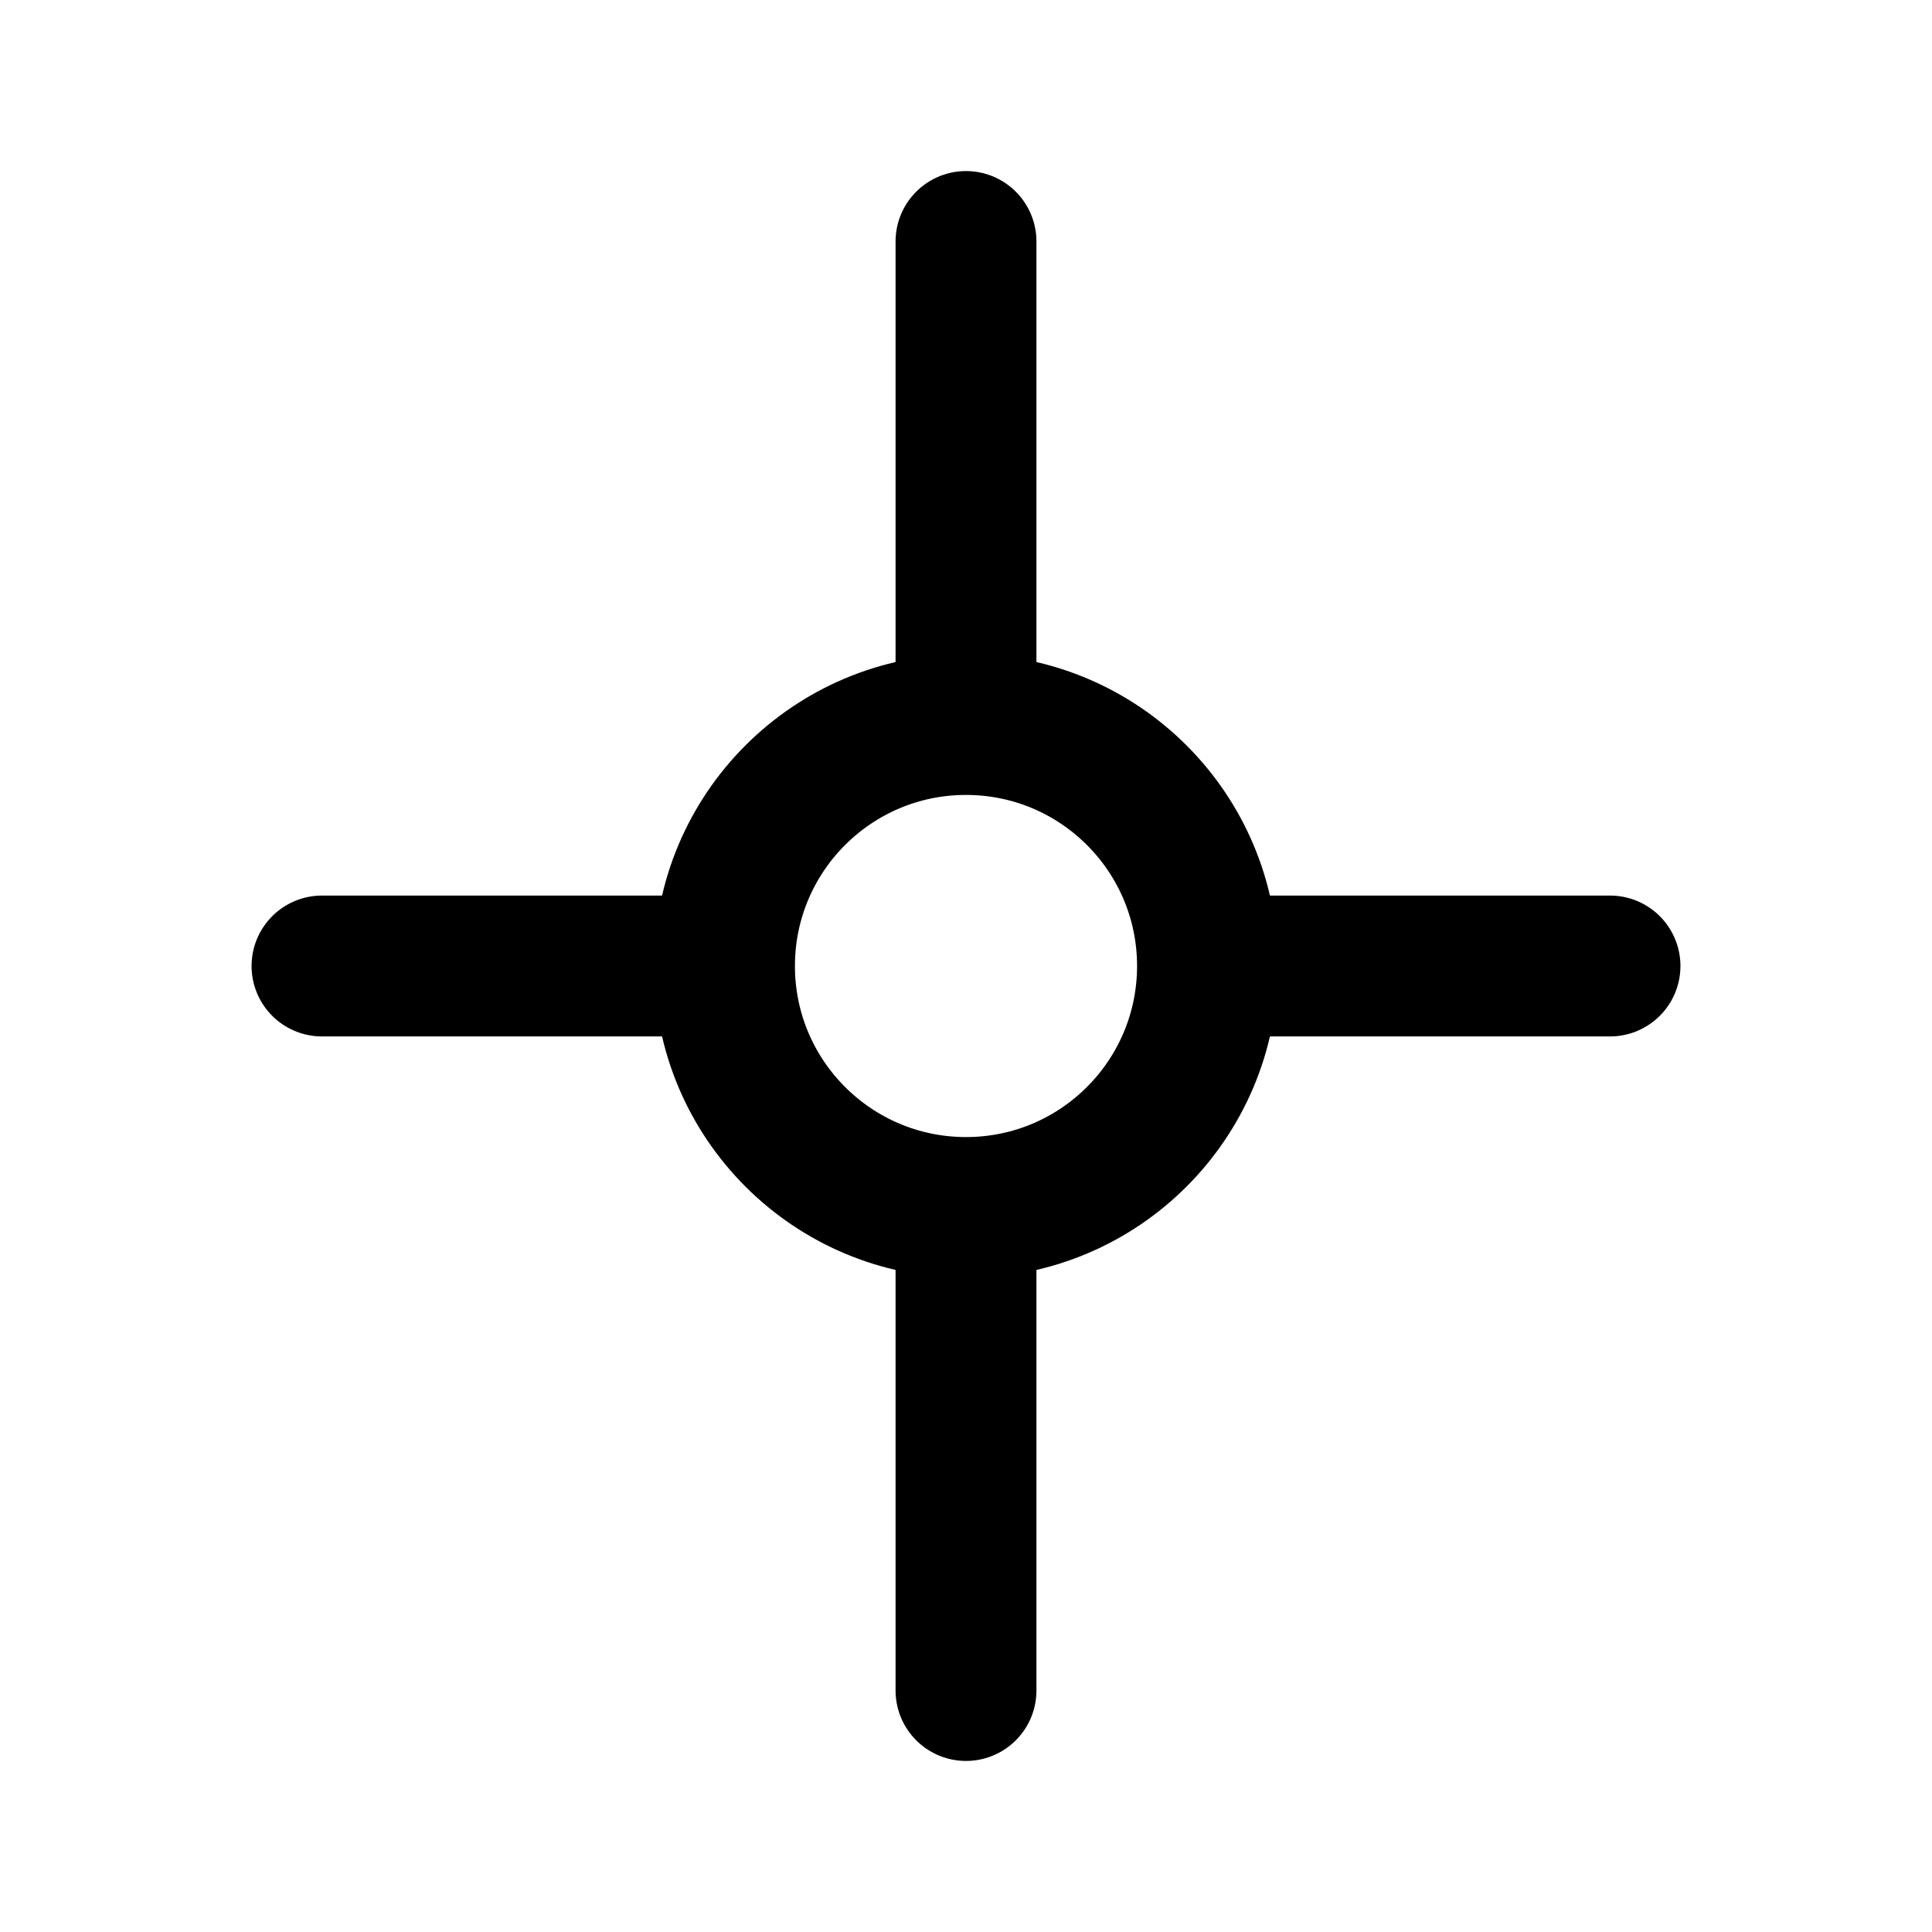
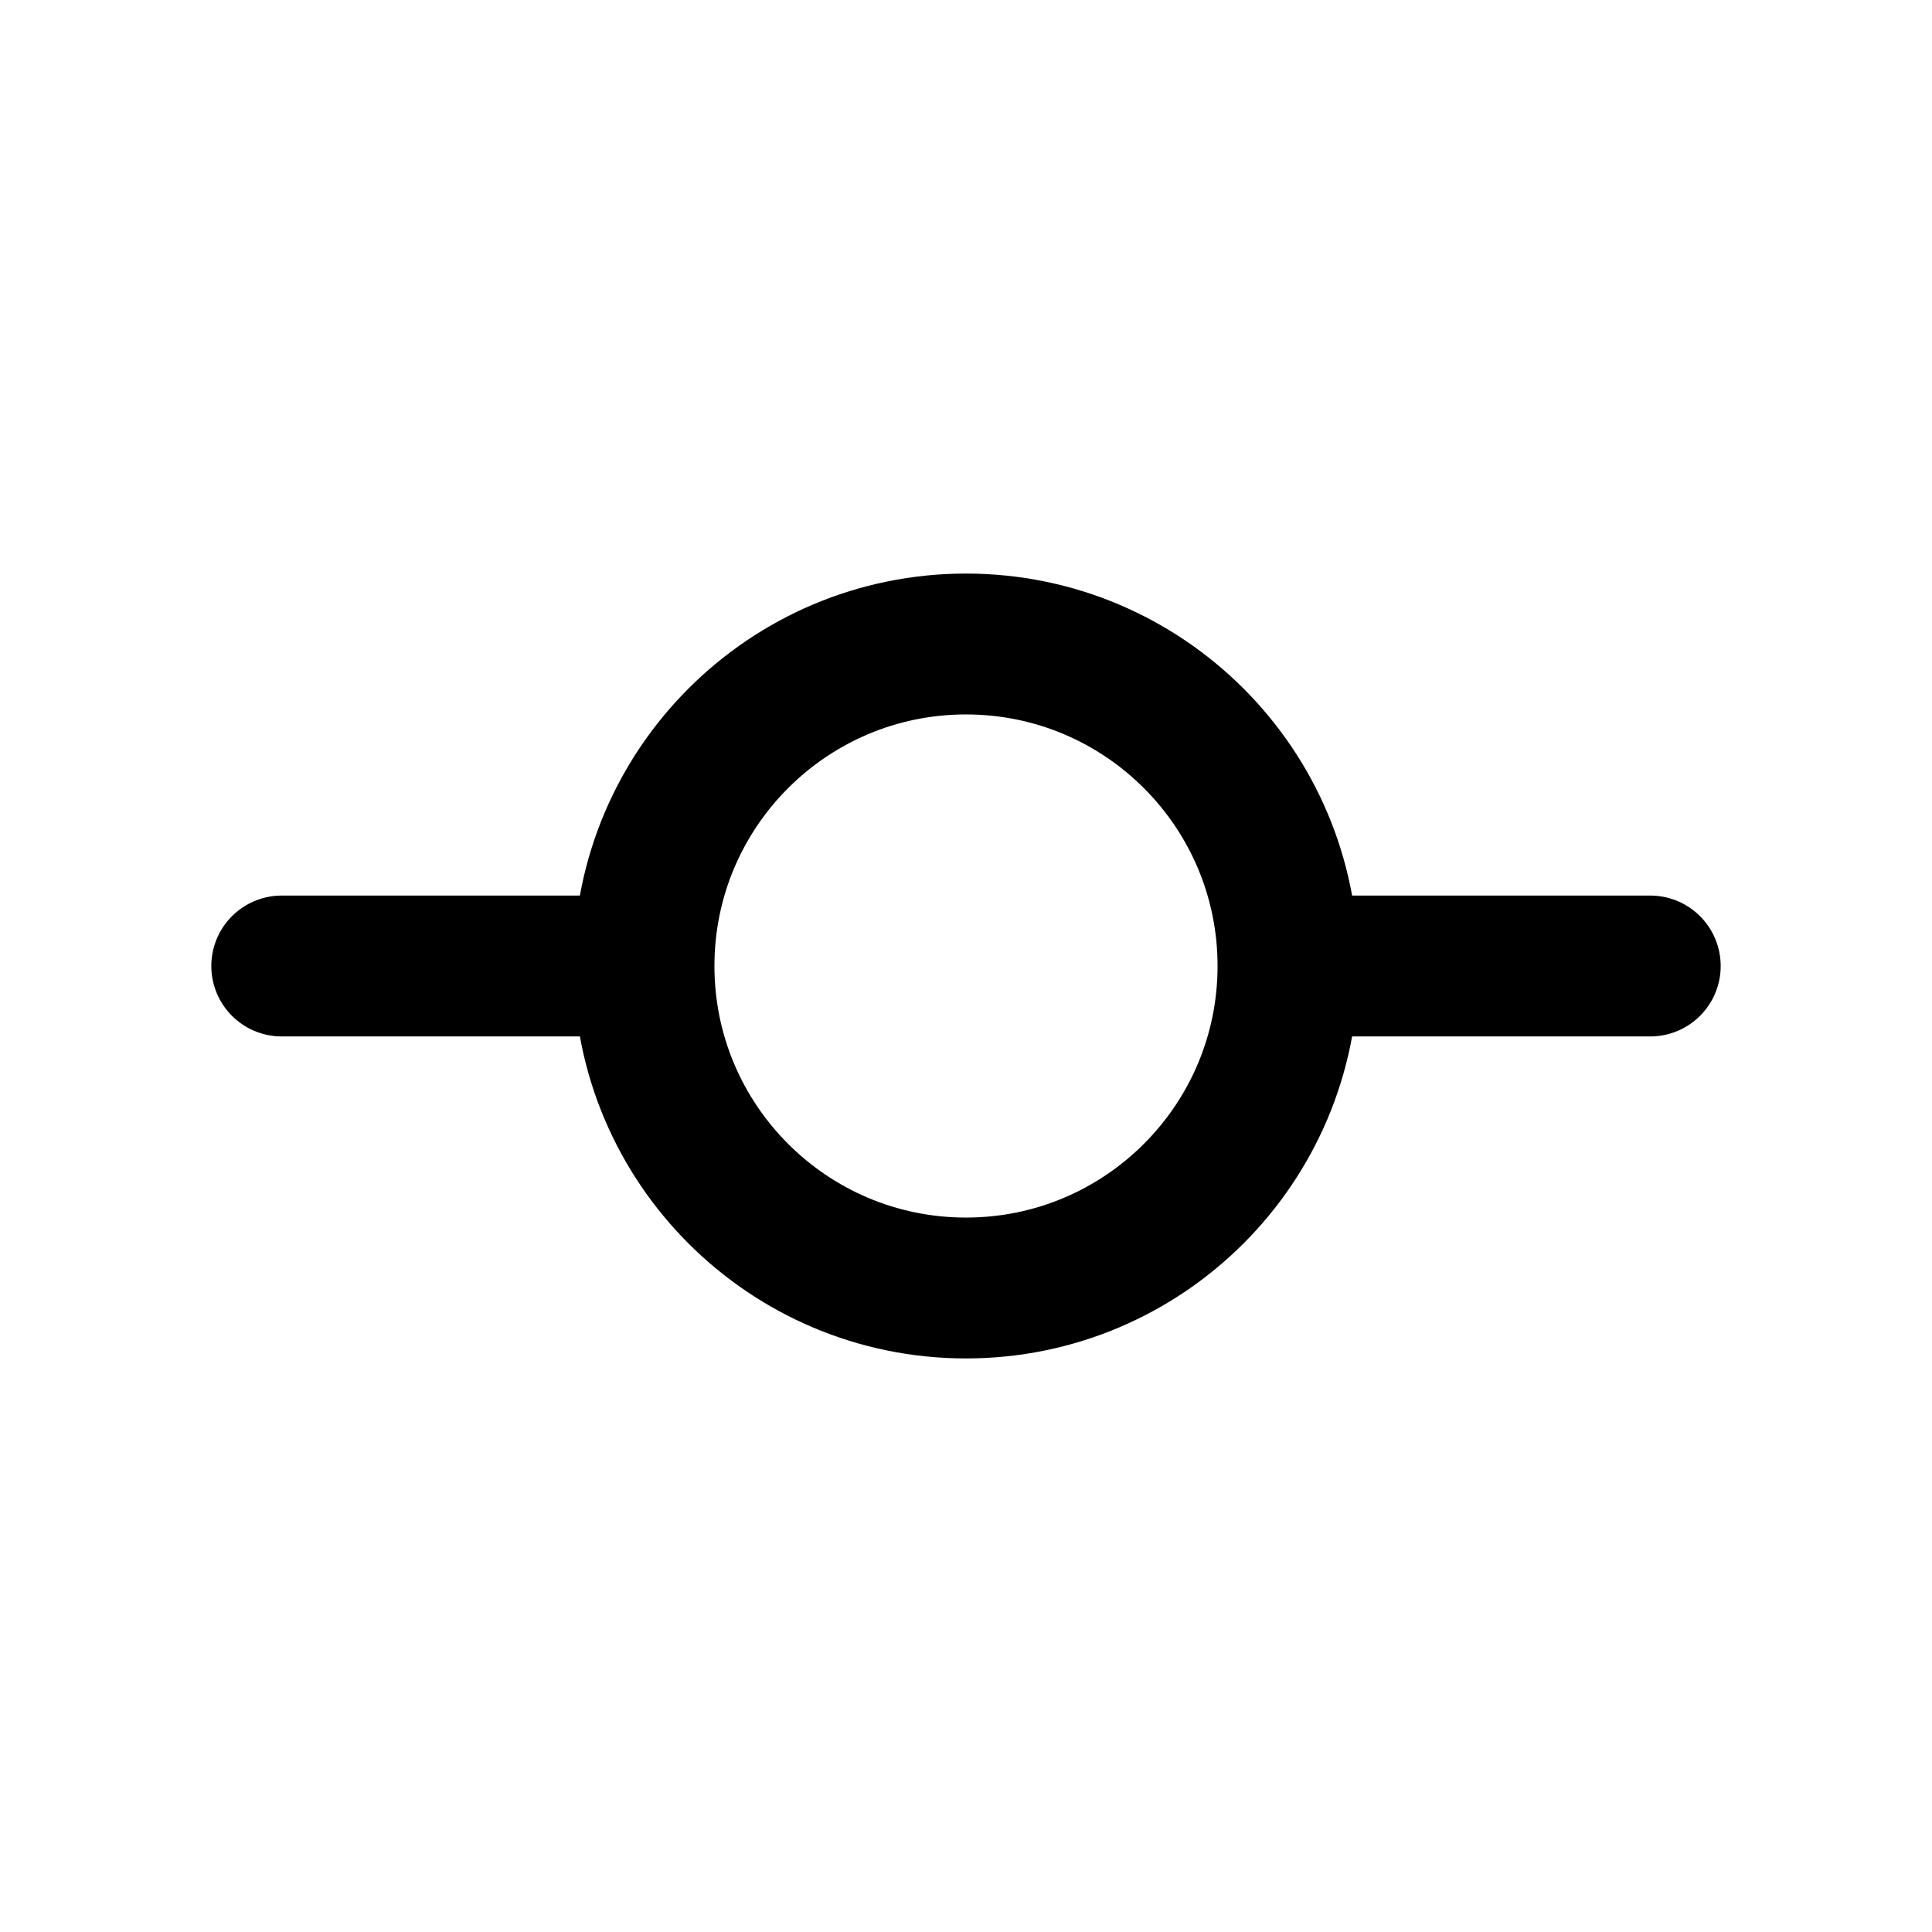
<svg xmlns="http://www.w3.org/2000/svg" width="24" height="24" viewBox="0 0 24 24" fill="none" stroke="currentColor" stroke-width="1.75" stroke-linecap="round" stroke-linejoin="round" fill-rule="evenodd" clip-rule="evenodd" aria-hidden="true">
-   <path d="M12 3v6m0 6v6M4 12h5m6 0h5M12 9a3 3 0 1 0 0 6 3 3 0 1 0 0-6z" />
+   <path d="M3.5 12H8m8 0h4.5M12 8a4 4 0 1 0 0 8 4 4 0 1 0 0-8z" />
</svg>
